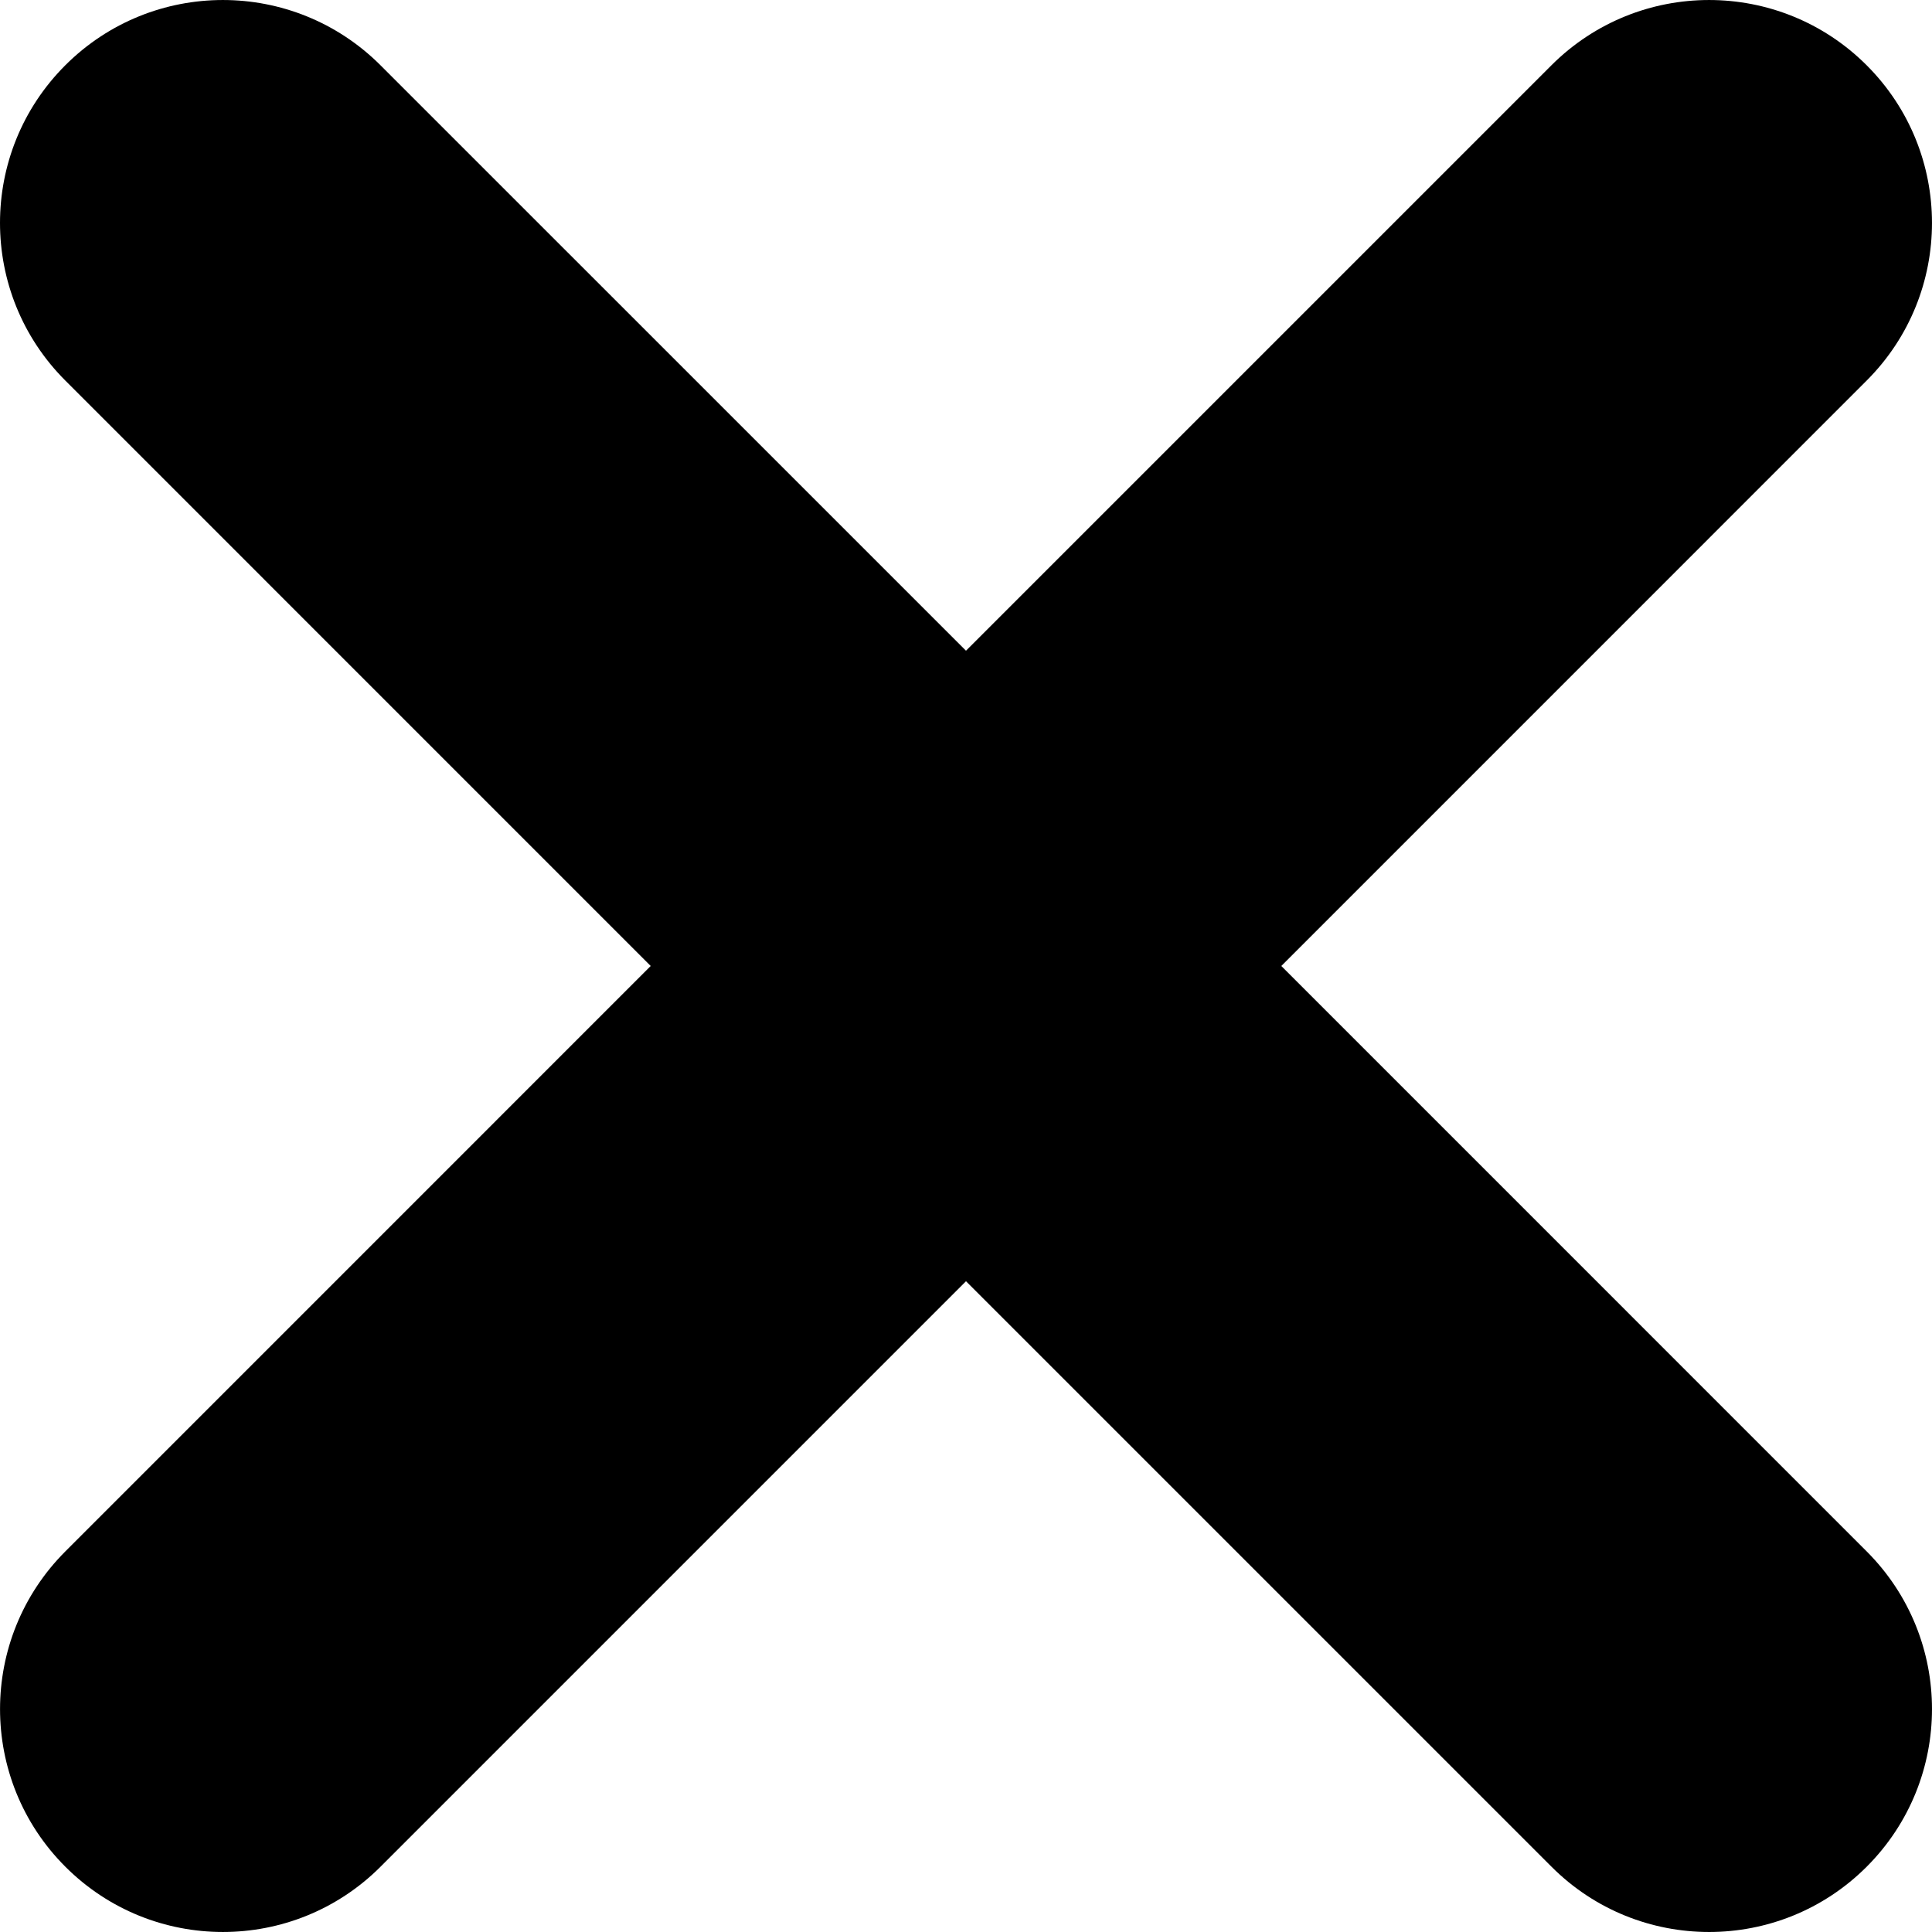
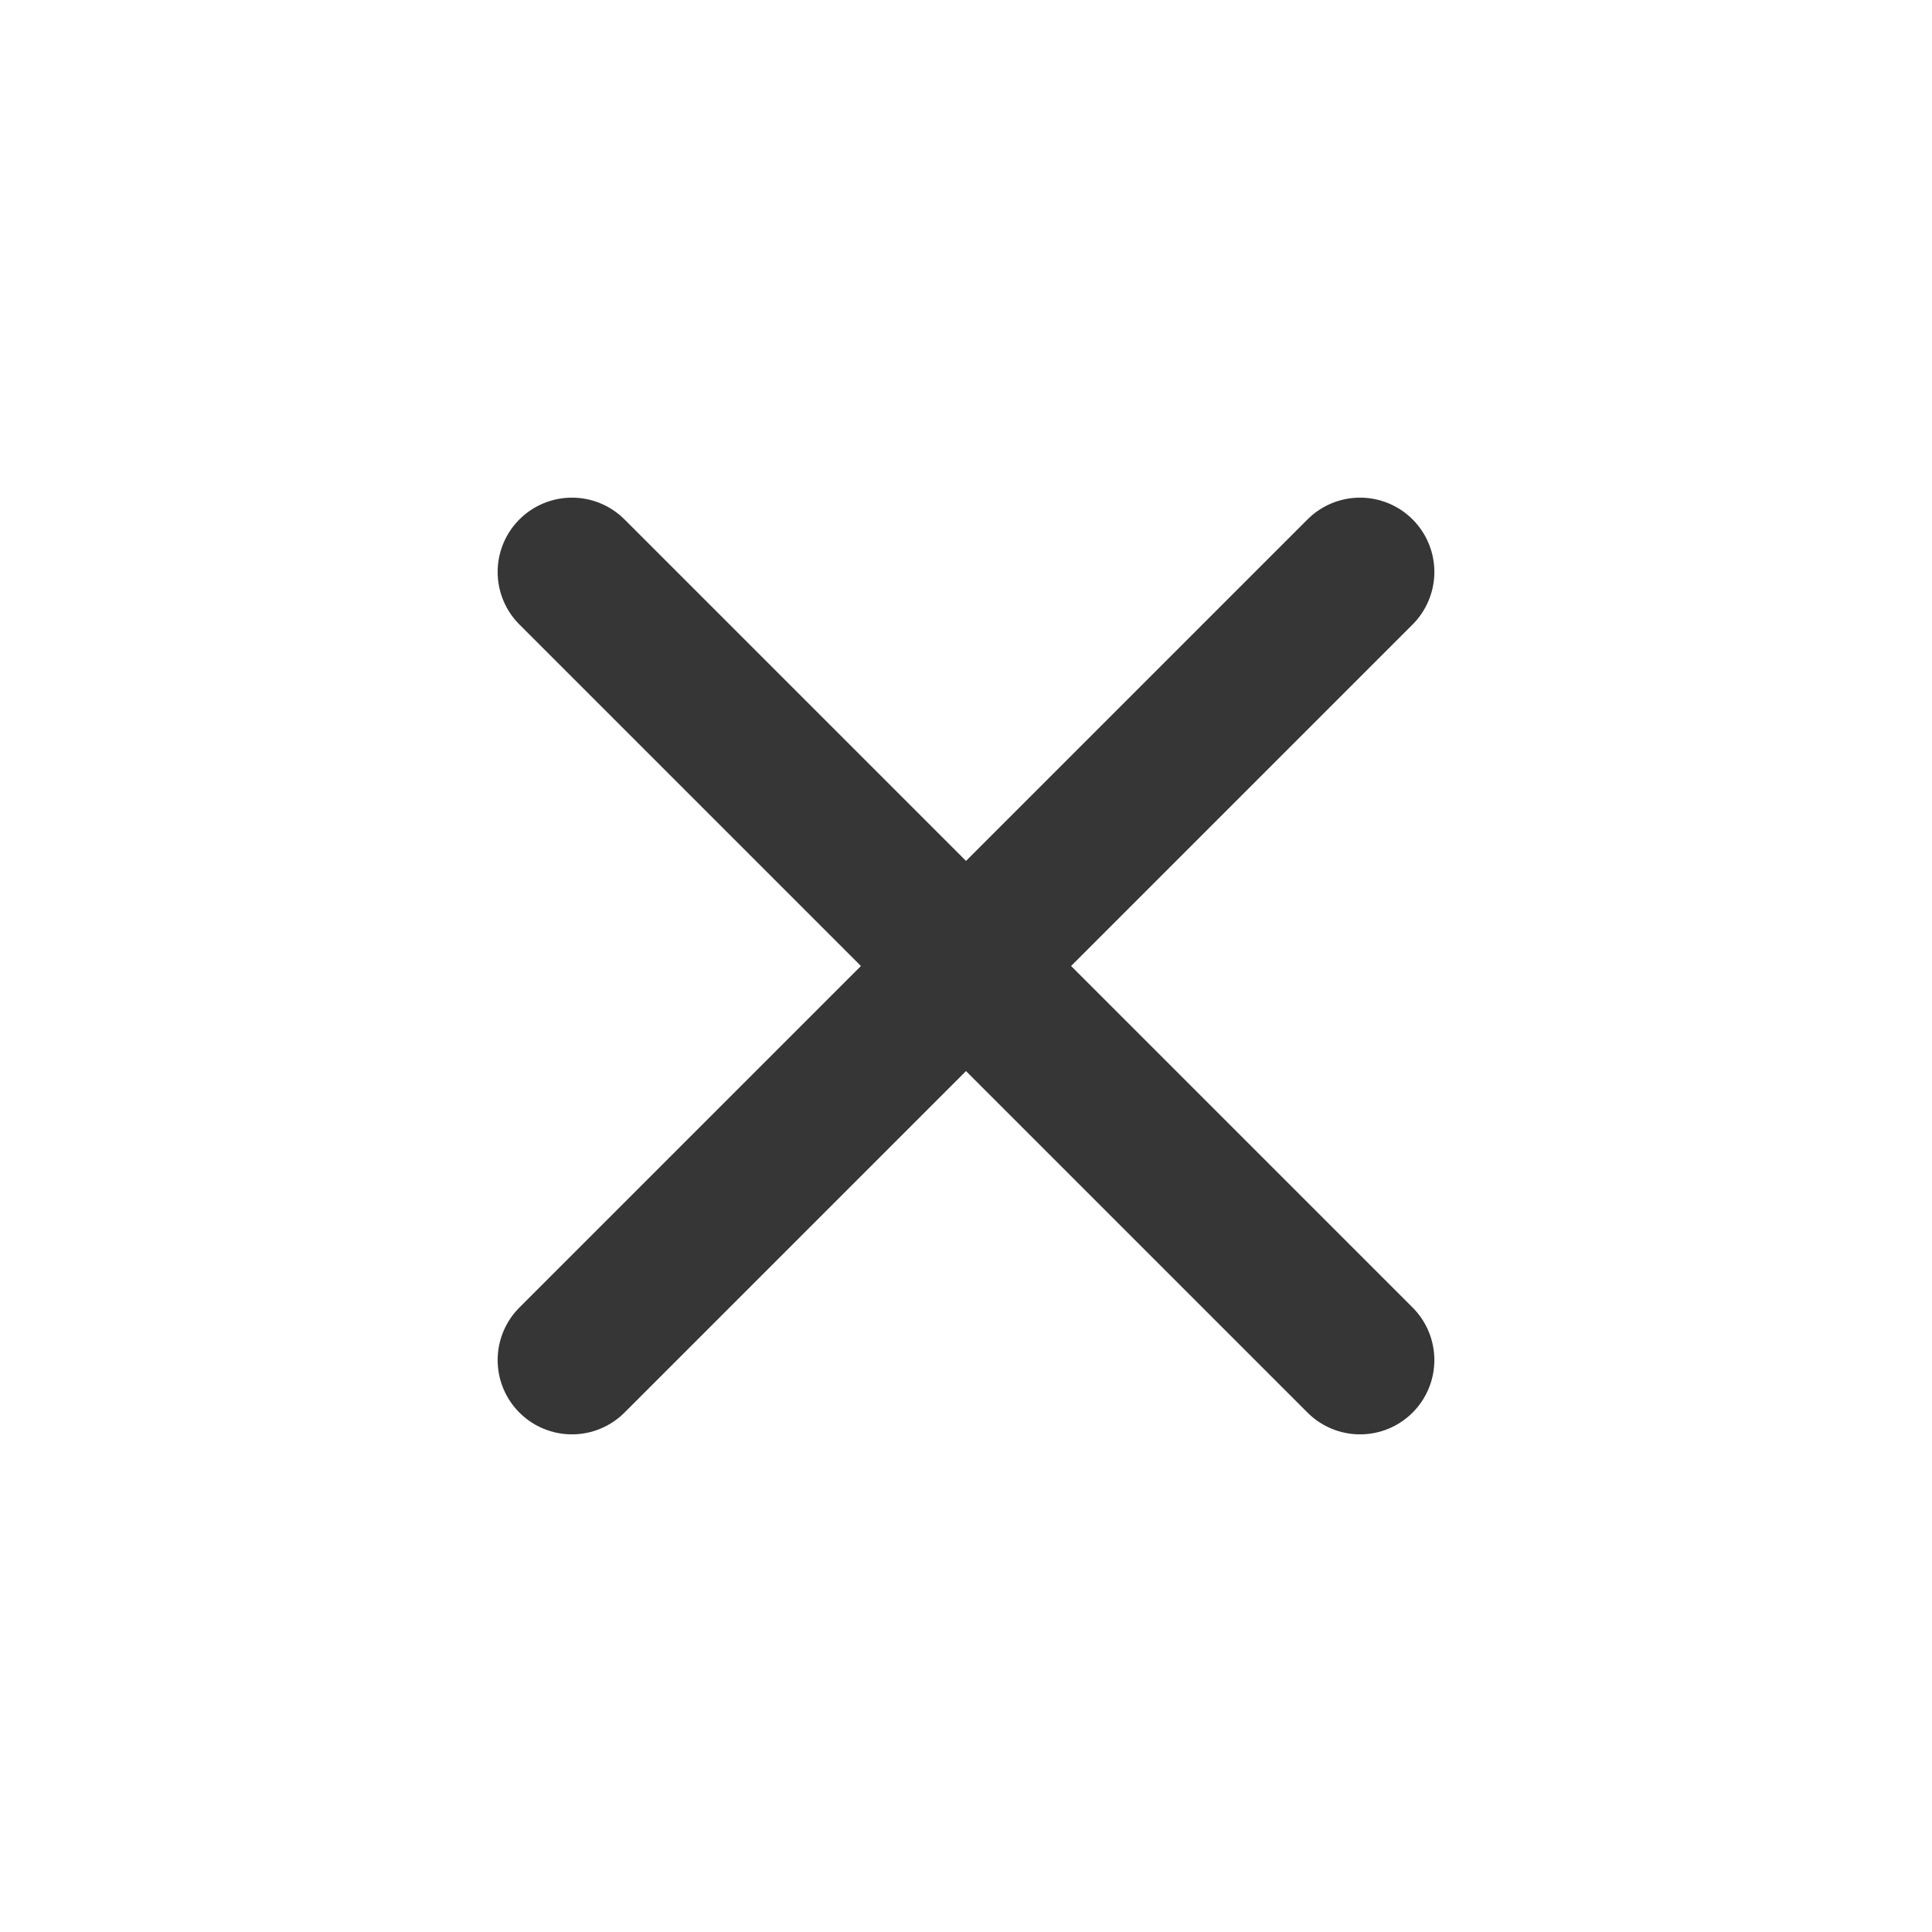
- <svg xmlns="http://www.w3.org/2000/svg" version="1.1" id="Capa_1" x="0px" y="0px" width="348.333px" height="348.334px" viewBox="0 0 348.333 348.334" style="enable-background:new 0 0 348.333 348.334;" xml:space="preserve">
-   <g>
-     <path d="M336.559,68.611L231.016,174.165l105.543,105.549c15.699,15.705,15.699,41.145,0,56.85   c-7.844,7.844-18.128,11.769-28.407,11.769c-10.296,0-20.581-3.919-28.419-11.769L174.167,231.003L68.609,336.563   c-7.843,7.844-18.128,11.769-28.416,11.769c-10.285,0-20.563-3.919-28.413-11.769c-15.699-15.698-15.699-41.139,0-56.85   l105.54-105.549L11.774,68.611c-15.699-15.699-15.699-41.145,0-56.844c15.696-15.687,41.127-15.687,56.829,0l105.563,105.554   L279.721,11.767c15.705-15.687,41.139-15.687,56.832,0C352.258,27.466,352.258,52.912,336.559,68.611z" />
-   </g>
-   <g>
- </g>
-   <g>
- </g>
-   <g>
- </g>
-   <g>
- </g>
-   <g>
- </g>
-   <g>
- </g>
-   <g>
- </g>
-   <g>
- </g>
-   <g>
- </g>
-   <g>
- </g>
-   <g>
- </g>
-   <g>
- </g>
-   <g>
- </g>
-   <g>
- </g>
-   <g>
- </g>
+ <svg xmlns="http://www.w3.org/2000/svg" width="26" height="26" viewBox="0 0 26 26" fill="none">
+   <path d="M7.697 7.697L18.303 18.303M18.303 7.697L7.697 18.303" stroke="#363636" stroke-width="2" stroke-linecap="round" />
</svg>
